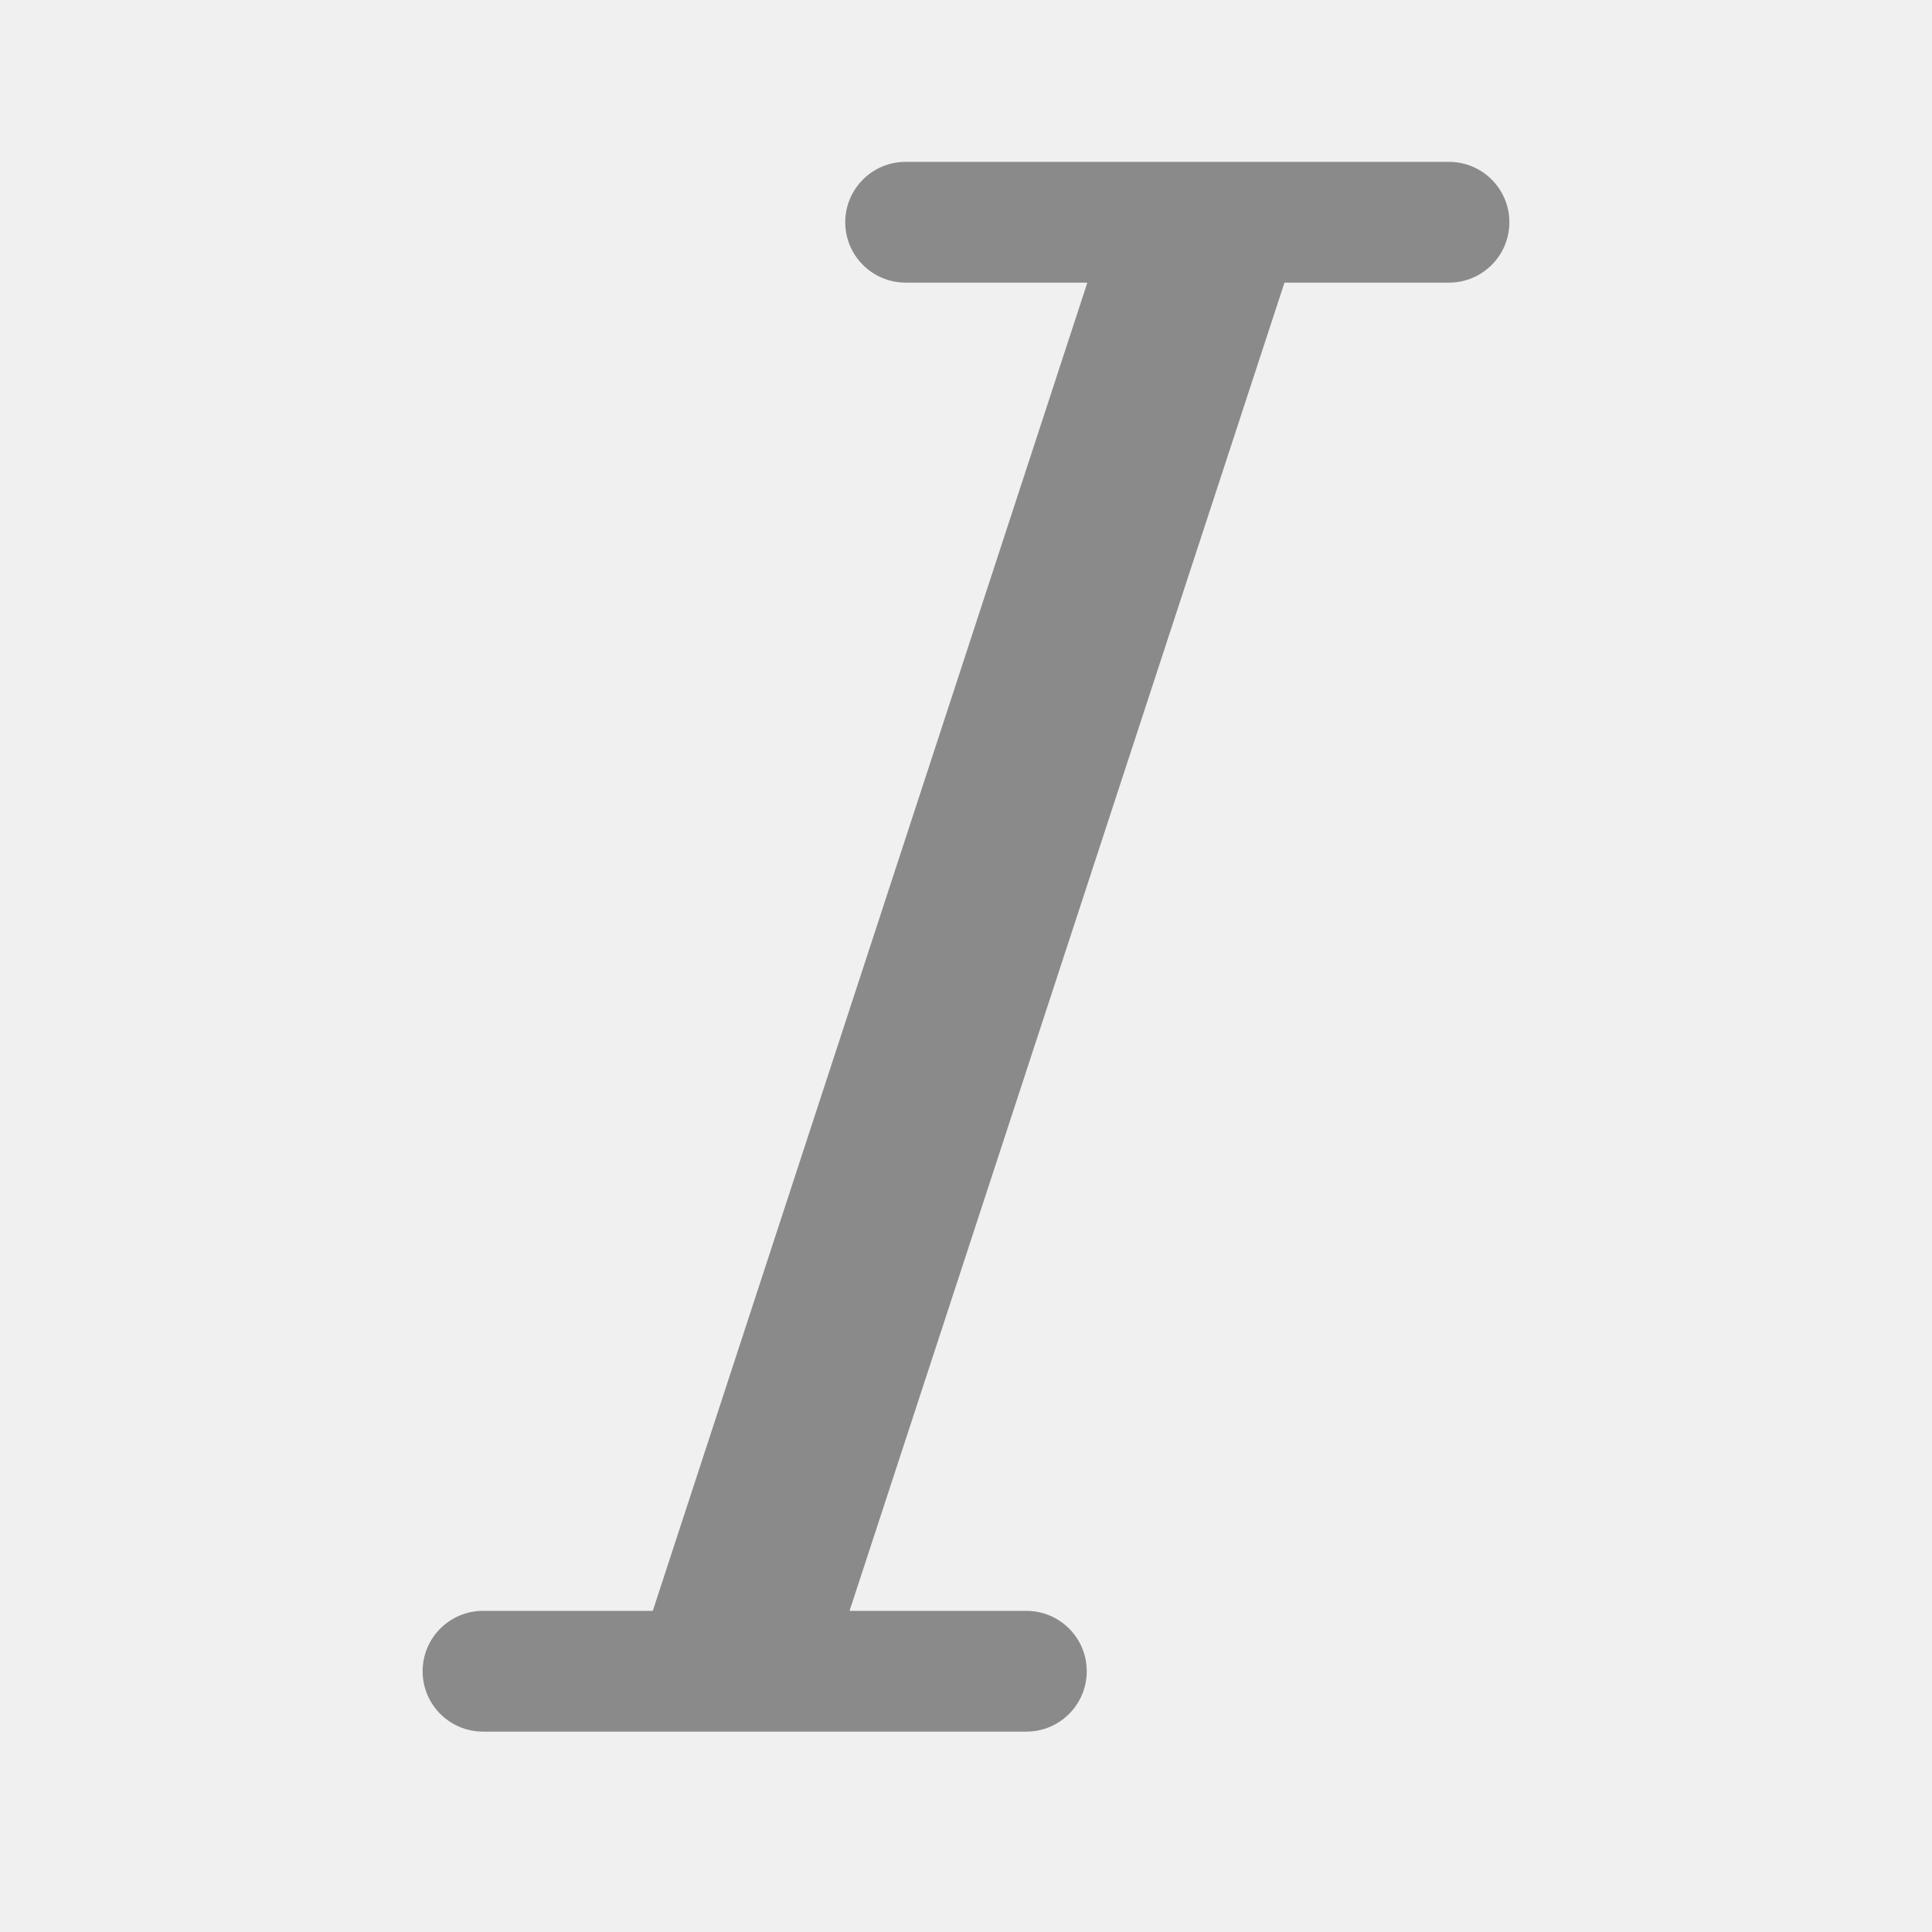
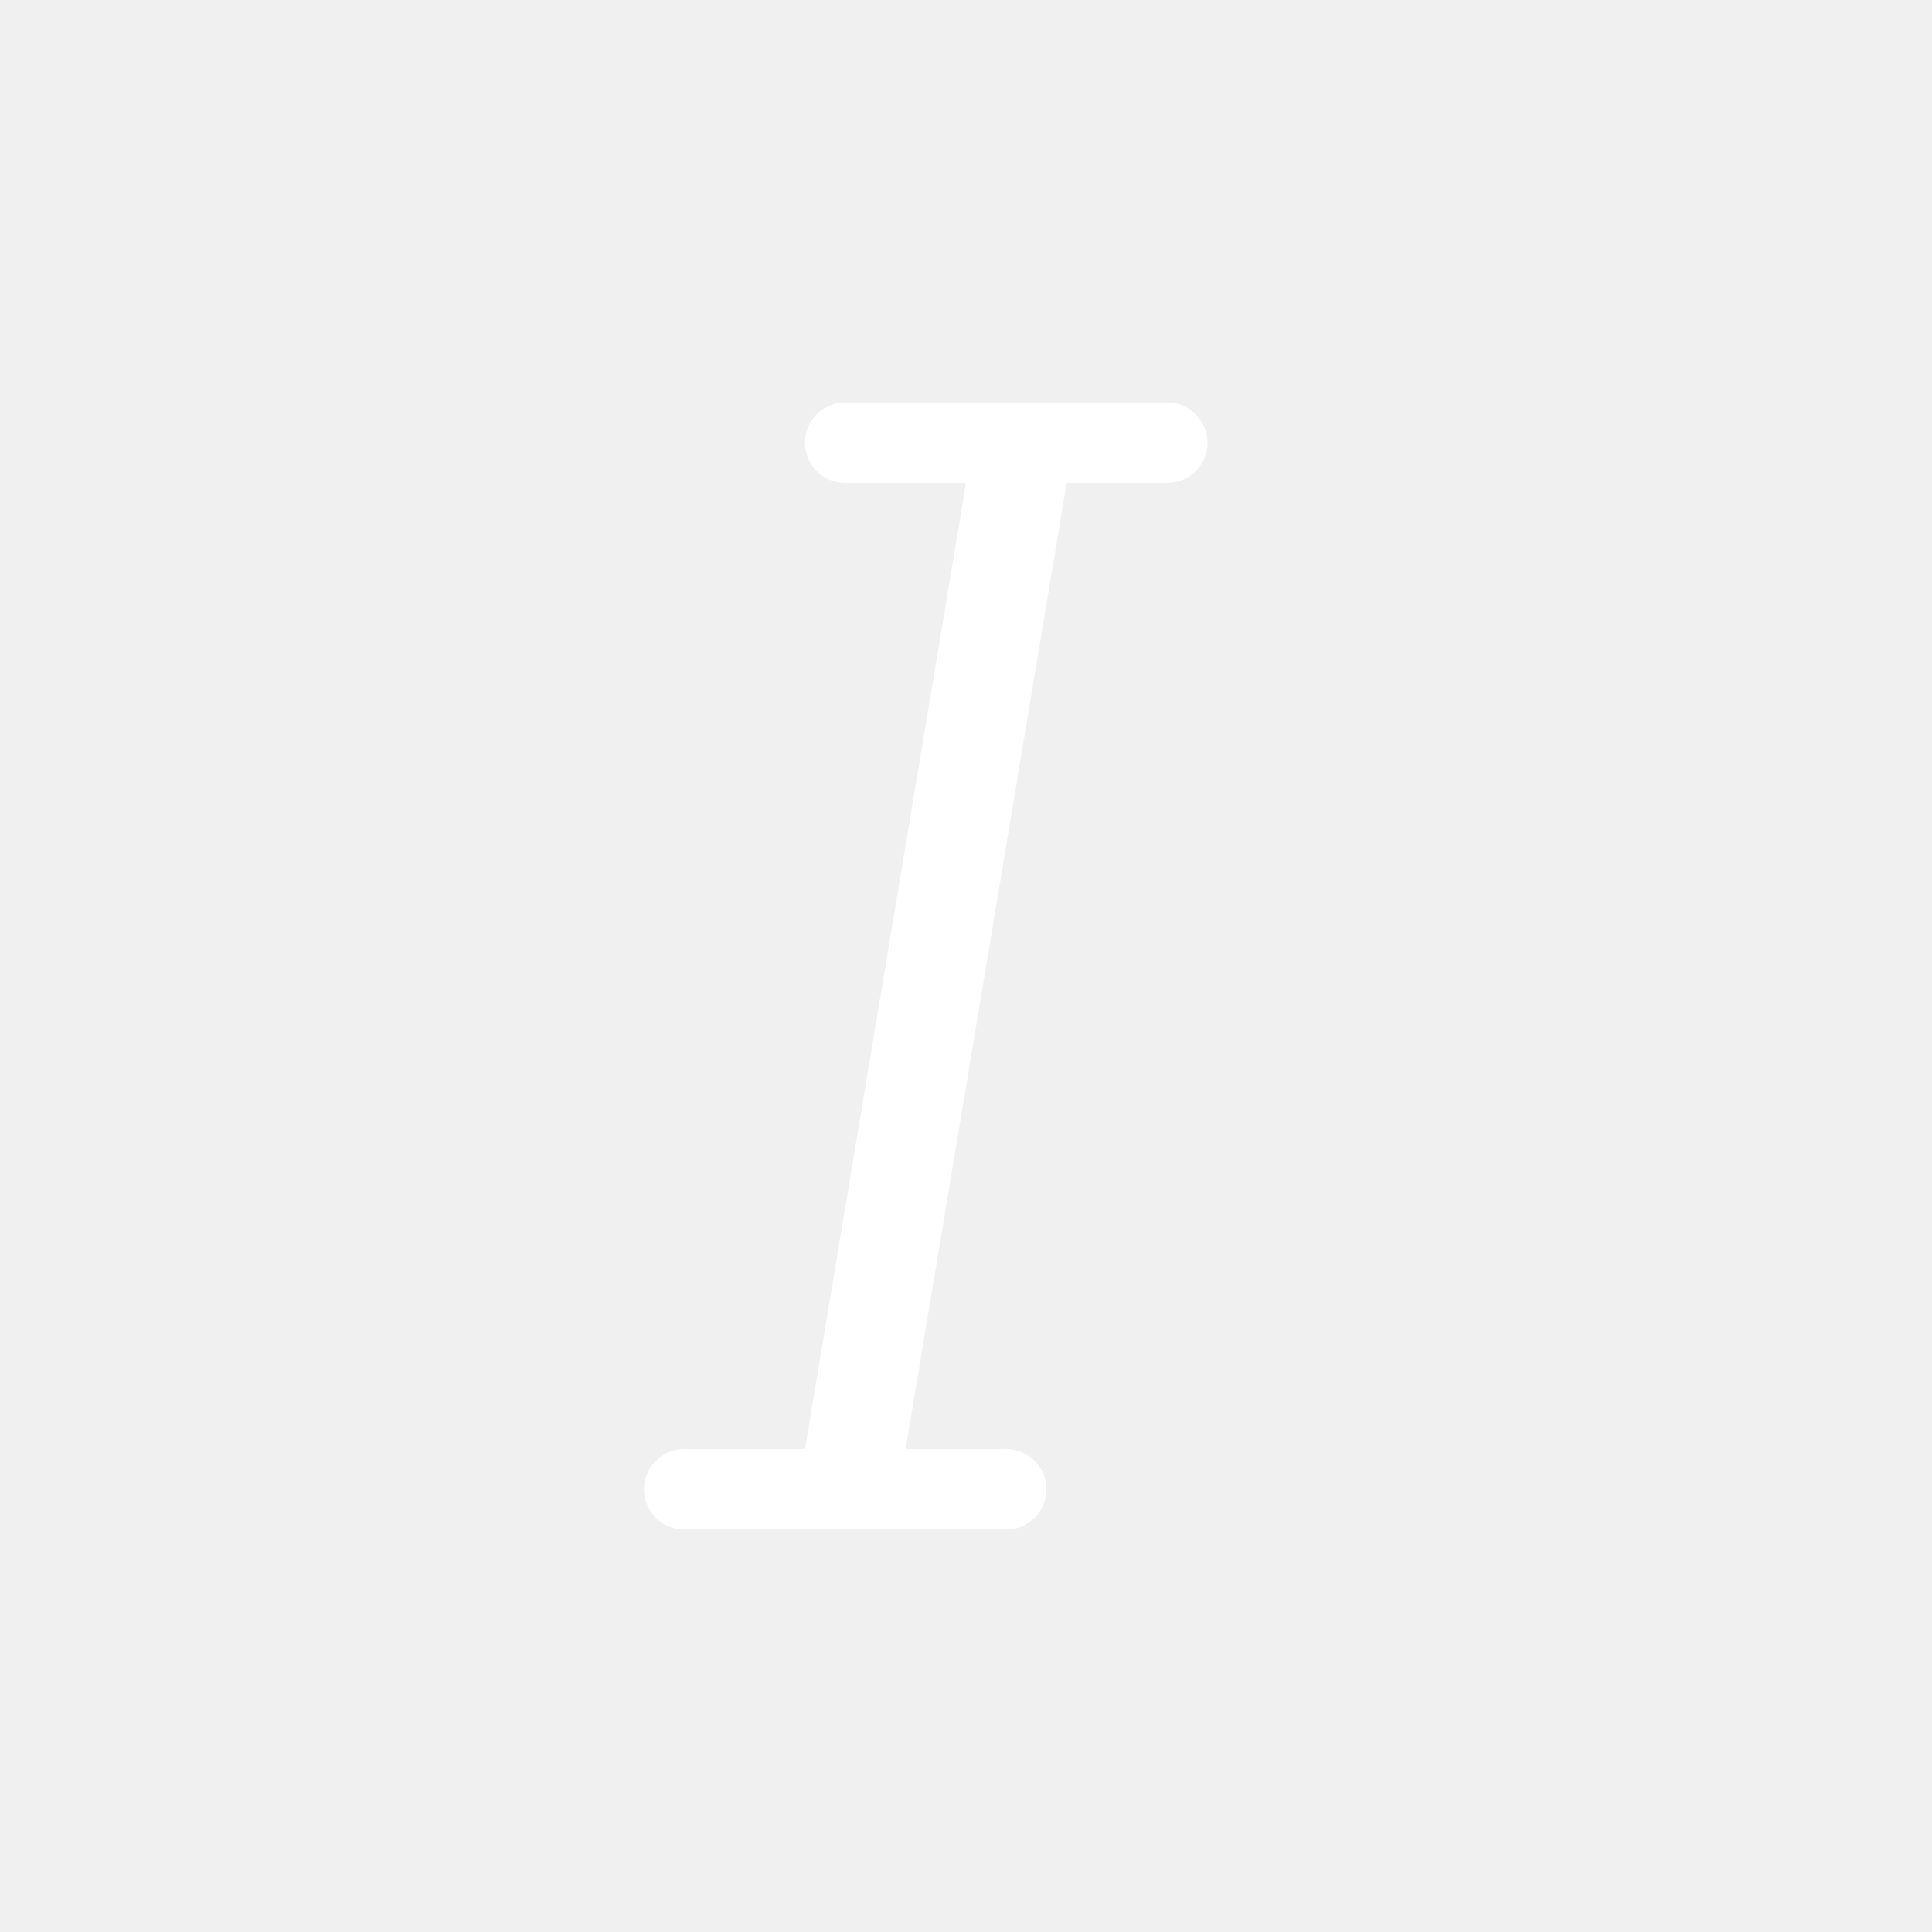
- <svg xmlns="http://www.w3.org/2000/svg" t="1672054121906" class="icon" viewBox="0 0 1024 1024" version="1.1" p-id="2761" width="128" height="128">
-   <path d="M768 85.792h-288a32 32 0 0 0 0 64h96.32l-230.336 704H256a32 32 0 0 0 0 64h288a32 32 0 0 0 0-64h-93.728l230.528-704H768a32 32 0 0 0 0-64z" p-id="2762" fill="#8a8a8a" />
+ <svg xmlns="http://www.w3.org/2000/svg" width="24px" height="24px" viewBox="0 0 24 24" version="1.1">
+   <g id="文字-斜体" stroke="none" stroke-width="1" fill="none" fill-rule="evenodd">
+     <rect id="矩形" x="0" y="0" width="24" height="24" />
+     <path d="M12,6 L13.25,6 L11.25,18 L12.5,18 C12.776,18 13,18.224 13,18.5 C13,18.776 12.776,19 12.5,19 L8.5,19 C8.224,19 8,18.776 8,18.5 C8,18.224 8.224,18 8.5,18 L10,18 L12,6 Z M10.5,5 L14.5,5 C14.776,5 15,5.224 15,5.5 C15,5.776 14.776,6 14.5,6 L10.5,6 C10.224,6 10,5.776 10,5.5 C10,5.224 10.224,5 10.5,5 Z" id="形状结合" fill="#FFFFFF" fill-rule="nonzero" />
+   </g>
</svg>
